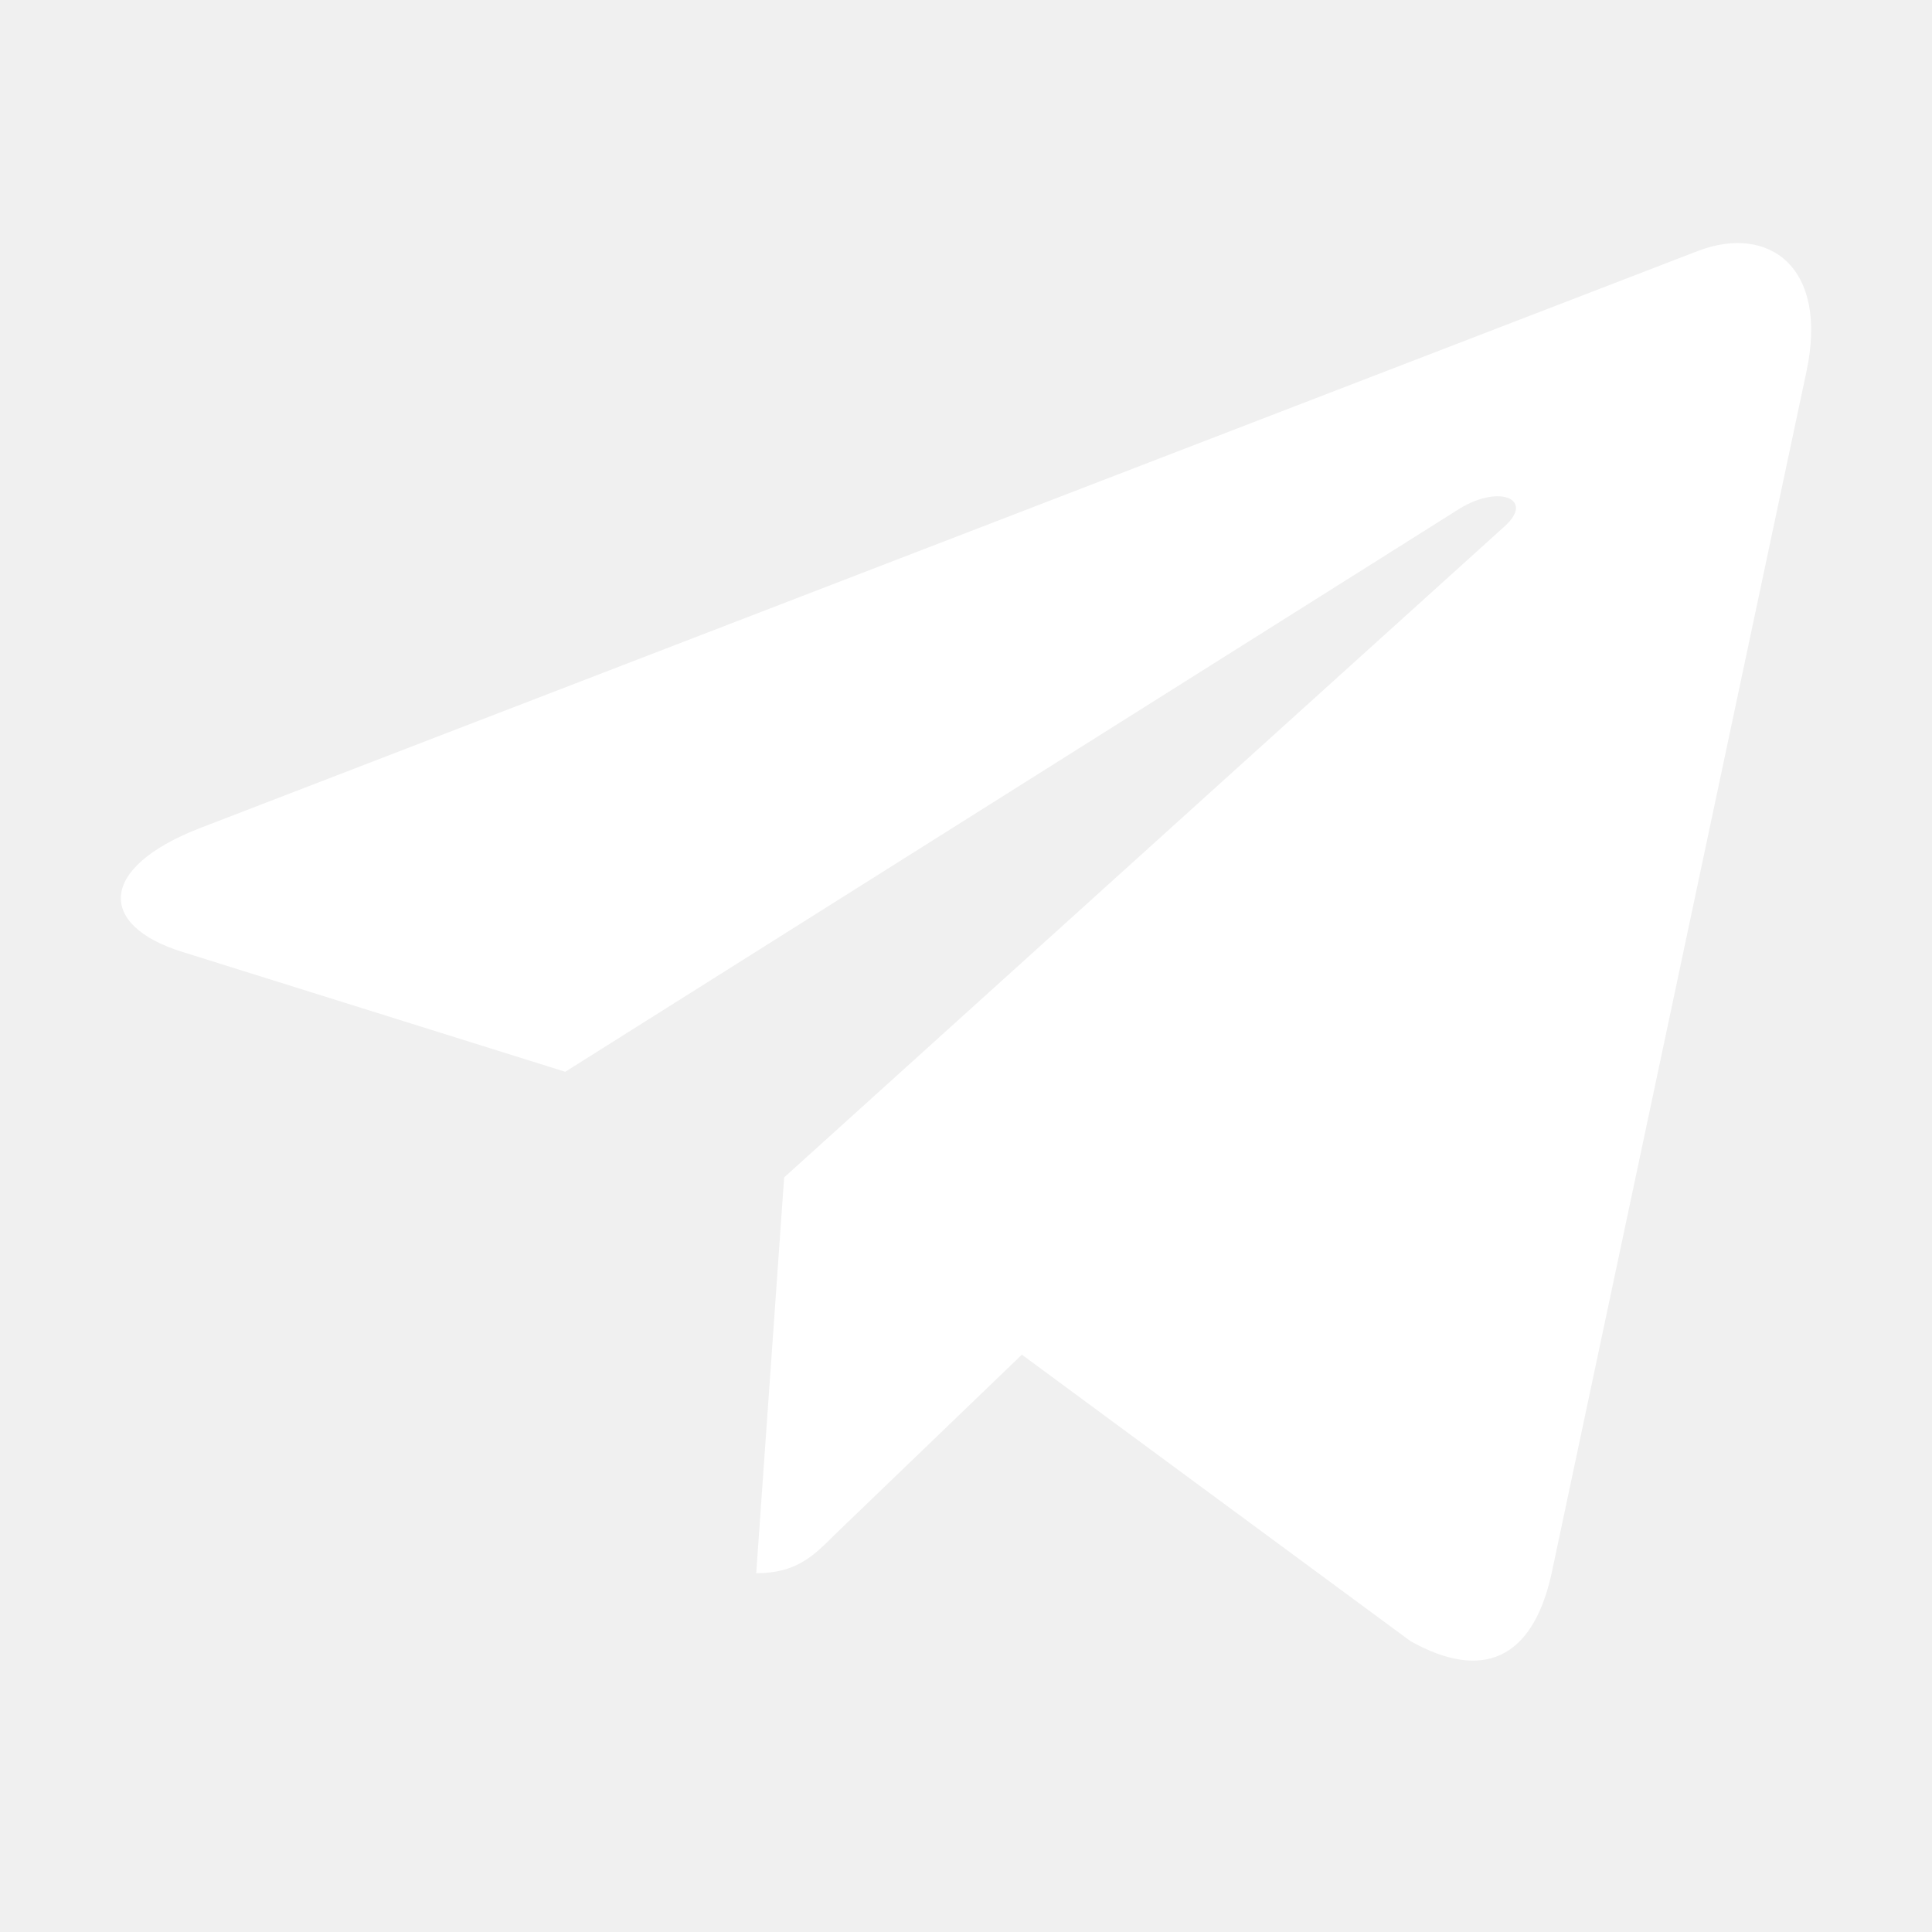
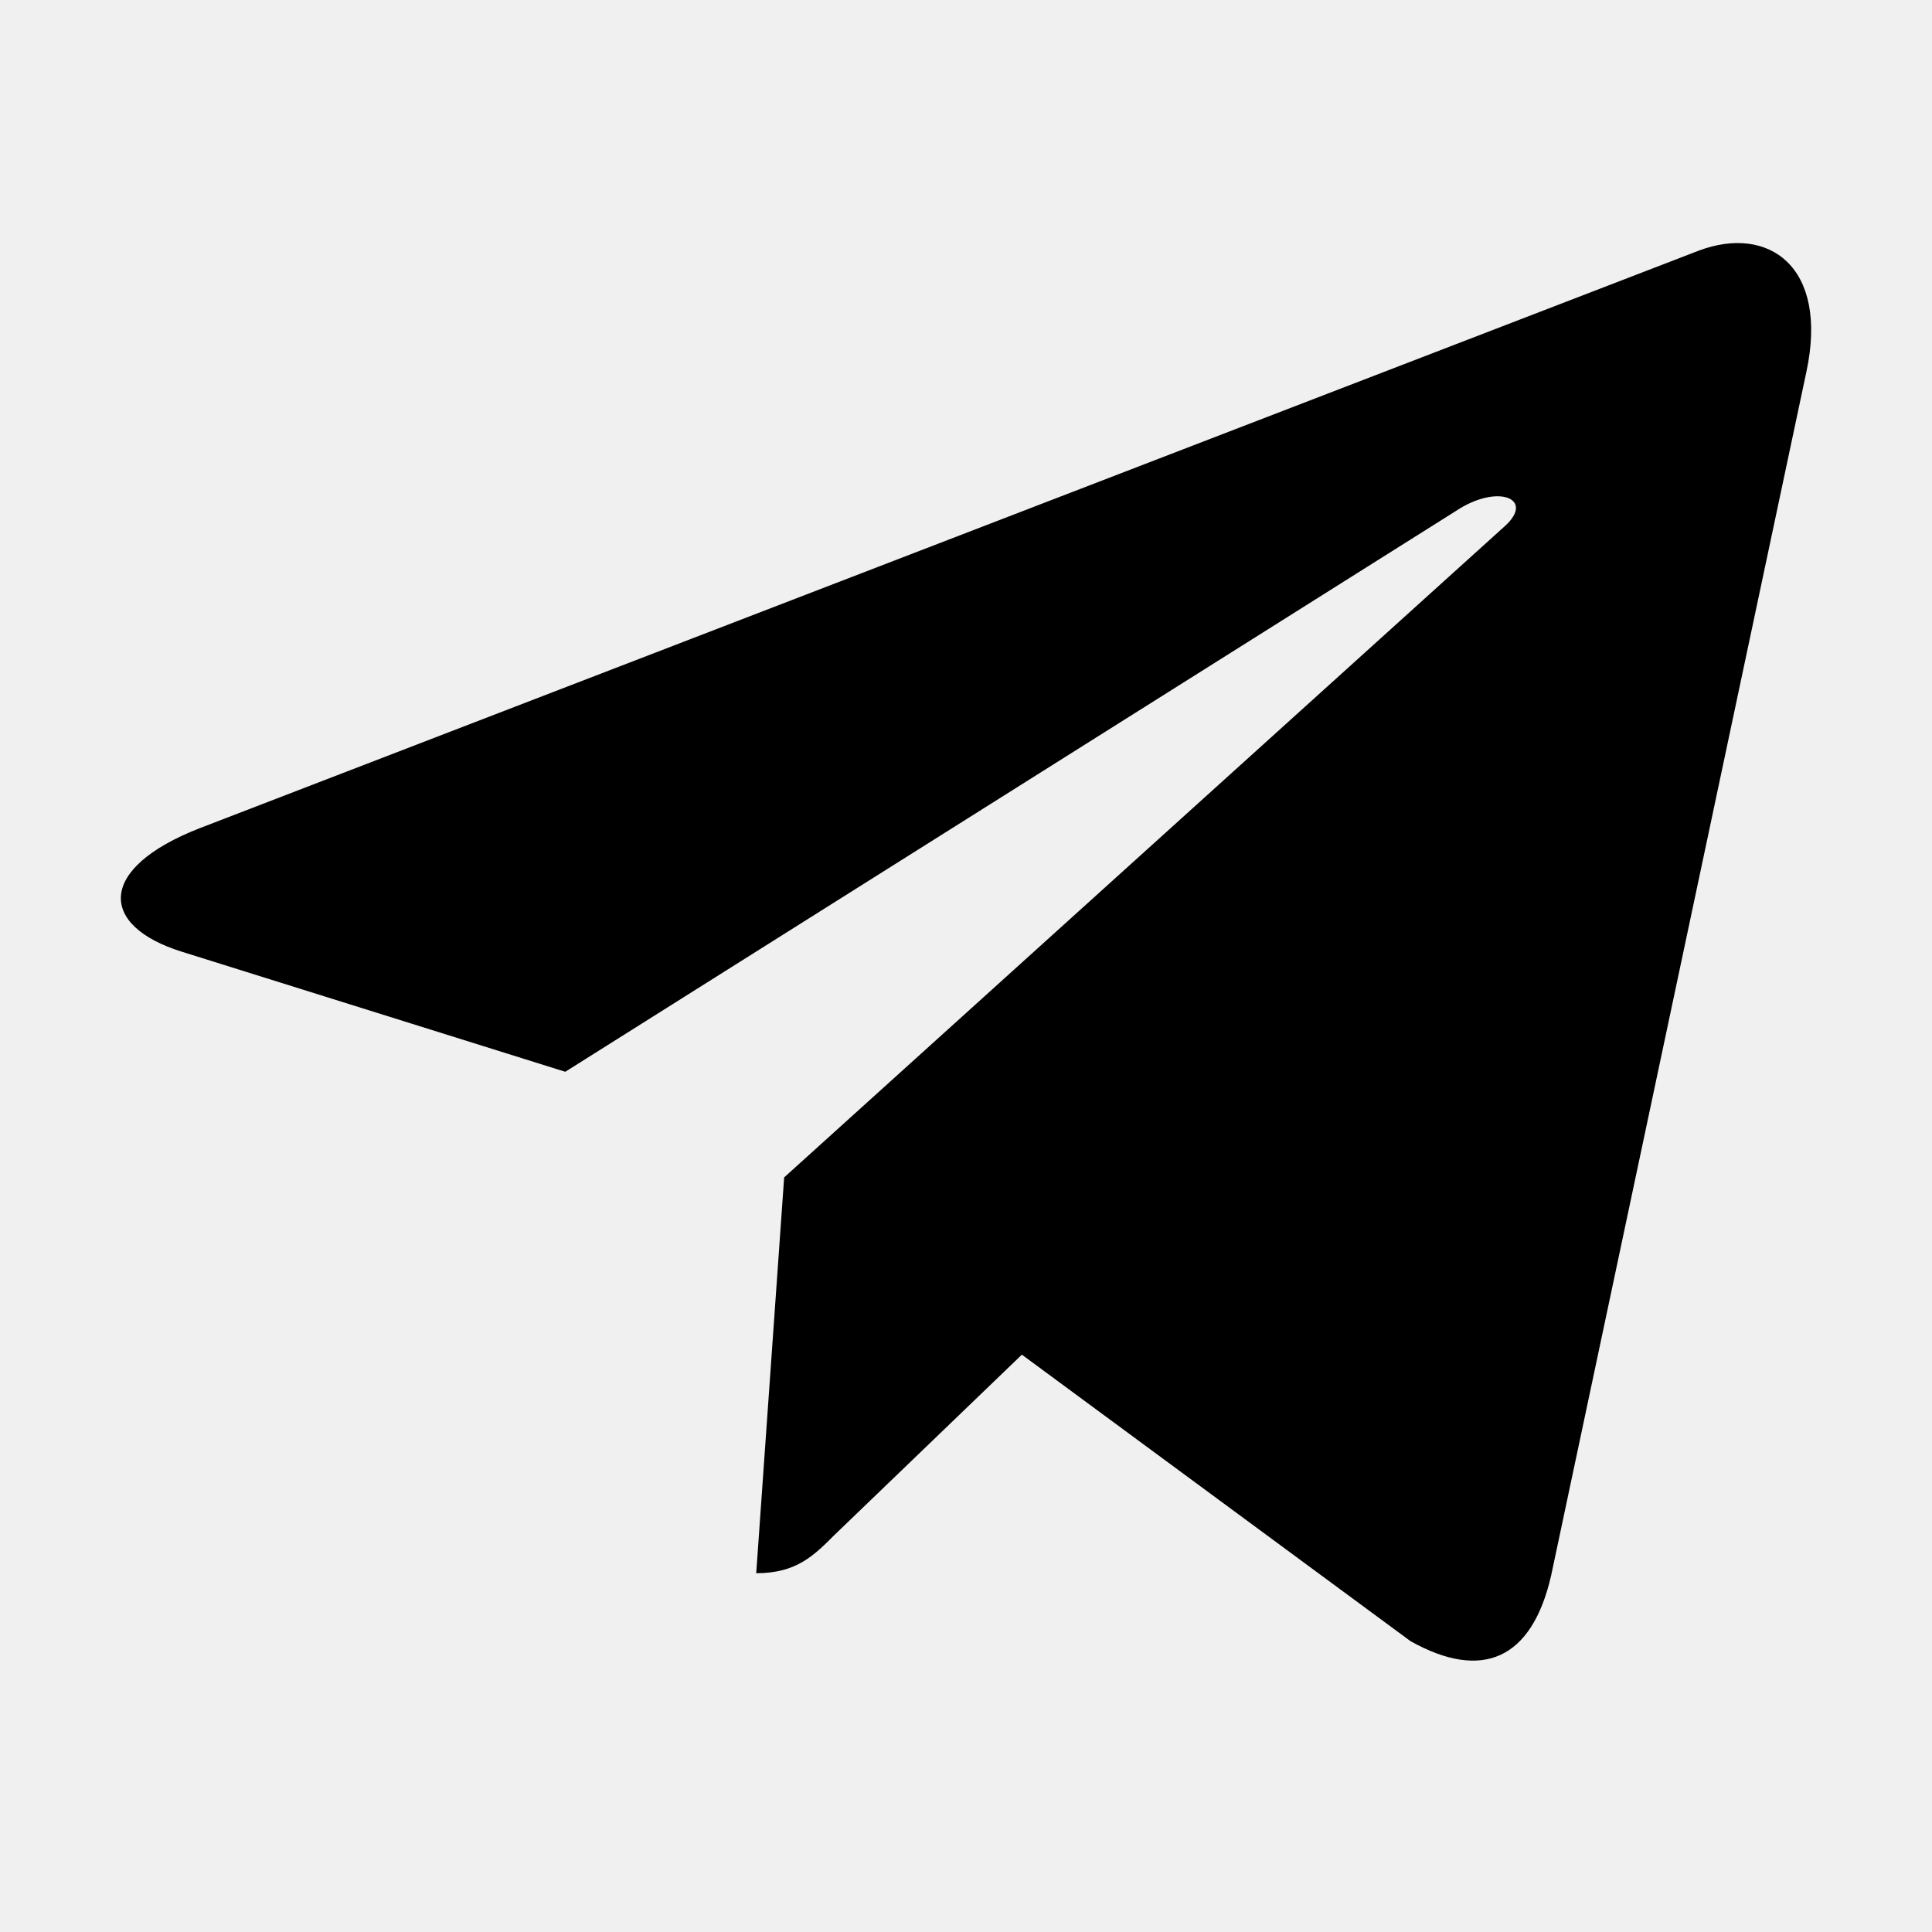
- <svg xmlns="http://www.w3.org/2000/svg" width="24" height="24" viewBox="0 0 24 24" fill="none">
-   <path d="M22.439 4.622L19.27 19.566C19.031 20.62 18.408 20.883 17.522 20.387L12.694 16.828L10.364 19.07C10.106 19.328 9.891 19.543 9.394 19.543L9.741 14.626L18.689 6.54C19.078 6.194 18.605 6.001 18.085 6.348L7.022 13.314L2.26 11.823C1.224 11.5 1.205 10.787 2.476 10.29L21.104 3.113C21.966 2.79 22.721 3.305 22.439 4.623V4.622Z" fill="white" />
+ <svg xmlns="http://www.w3.org/2000/svg" width="24" height="24" viewBox="0 0 24 24">
+   <path d="M22.439 4.622L19.27 19.566C19.031 20.62 18.408 20.883 17.522 20.387L12.694 16.828L10.364 19.07C10.106 19.328 9.891 19.543 9.394 19.543L9.741 14.626L18.689 6.54C19.078 6.194 18.605 6.001 18.085 6.348L7.022 13.314L2.26 11.823C1.224 11.5 1.205 10.787 2.476 10.29L21.104 3.113C21.966 2.79 22.721 3.305 22.439 4.623V4.622Z" />
</svg>
